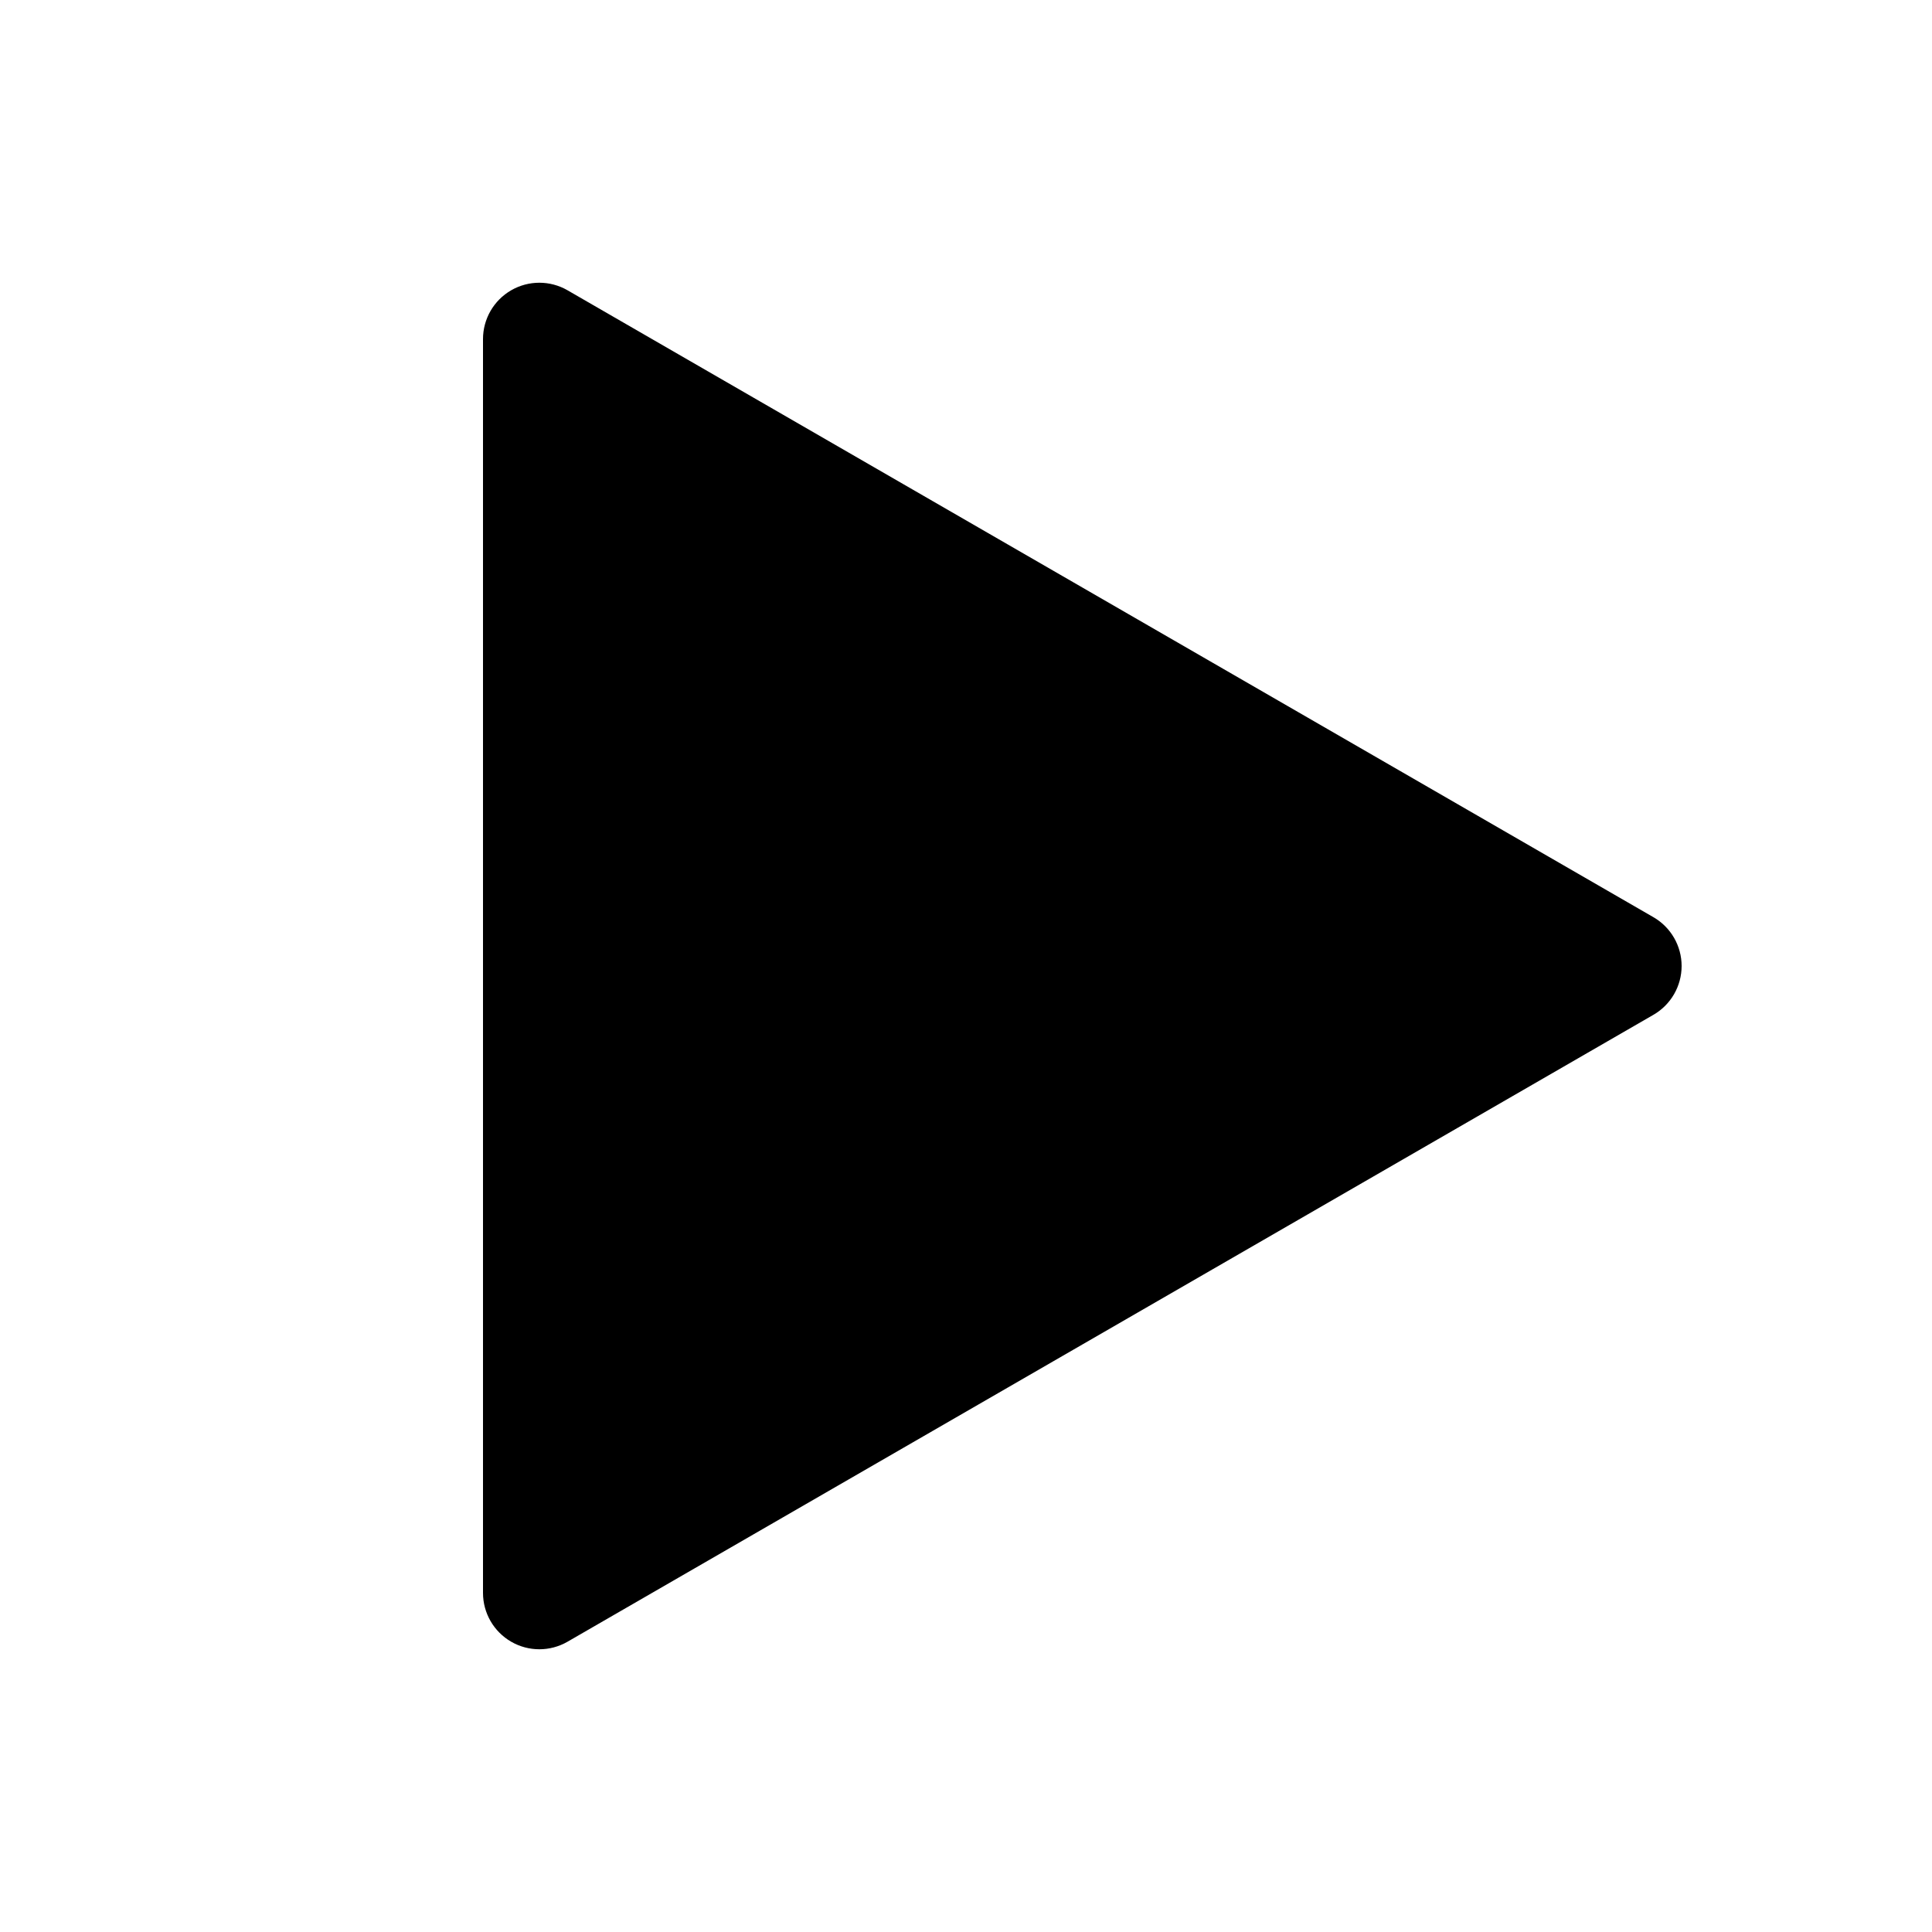
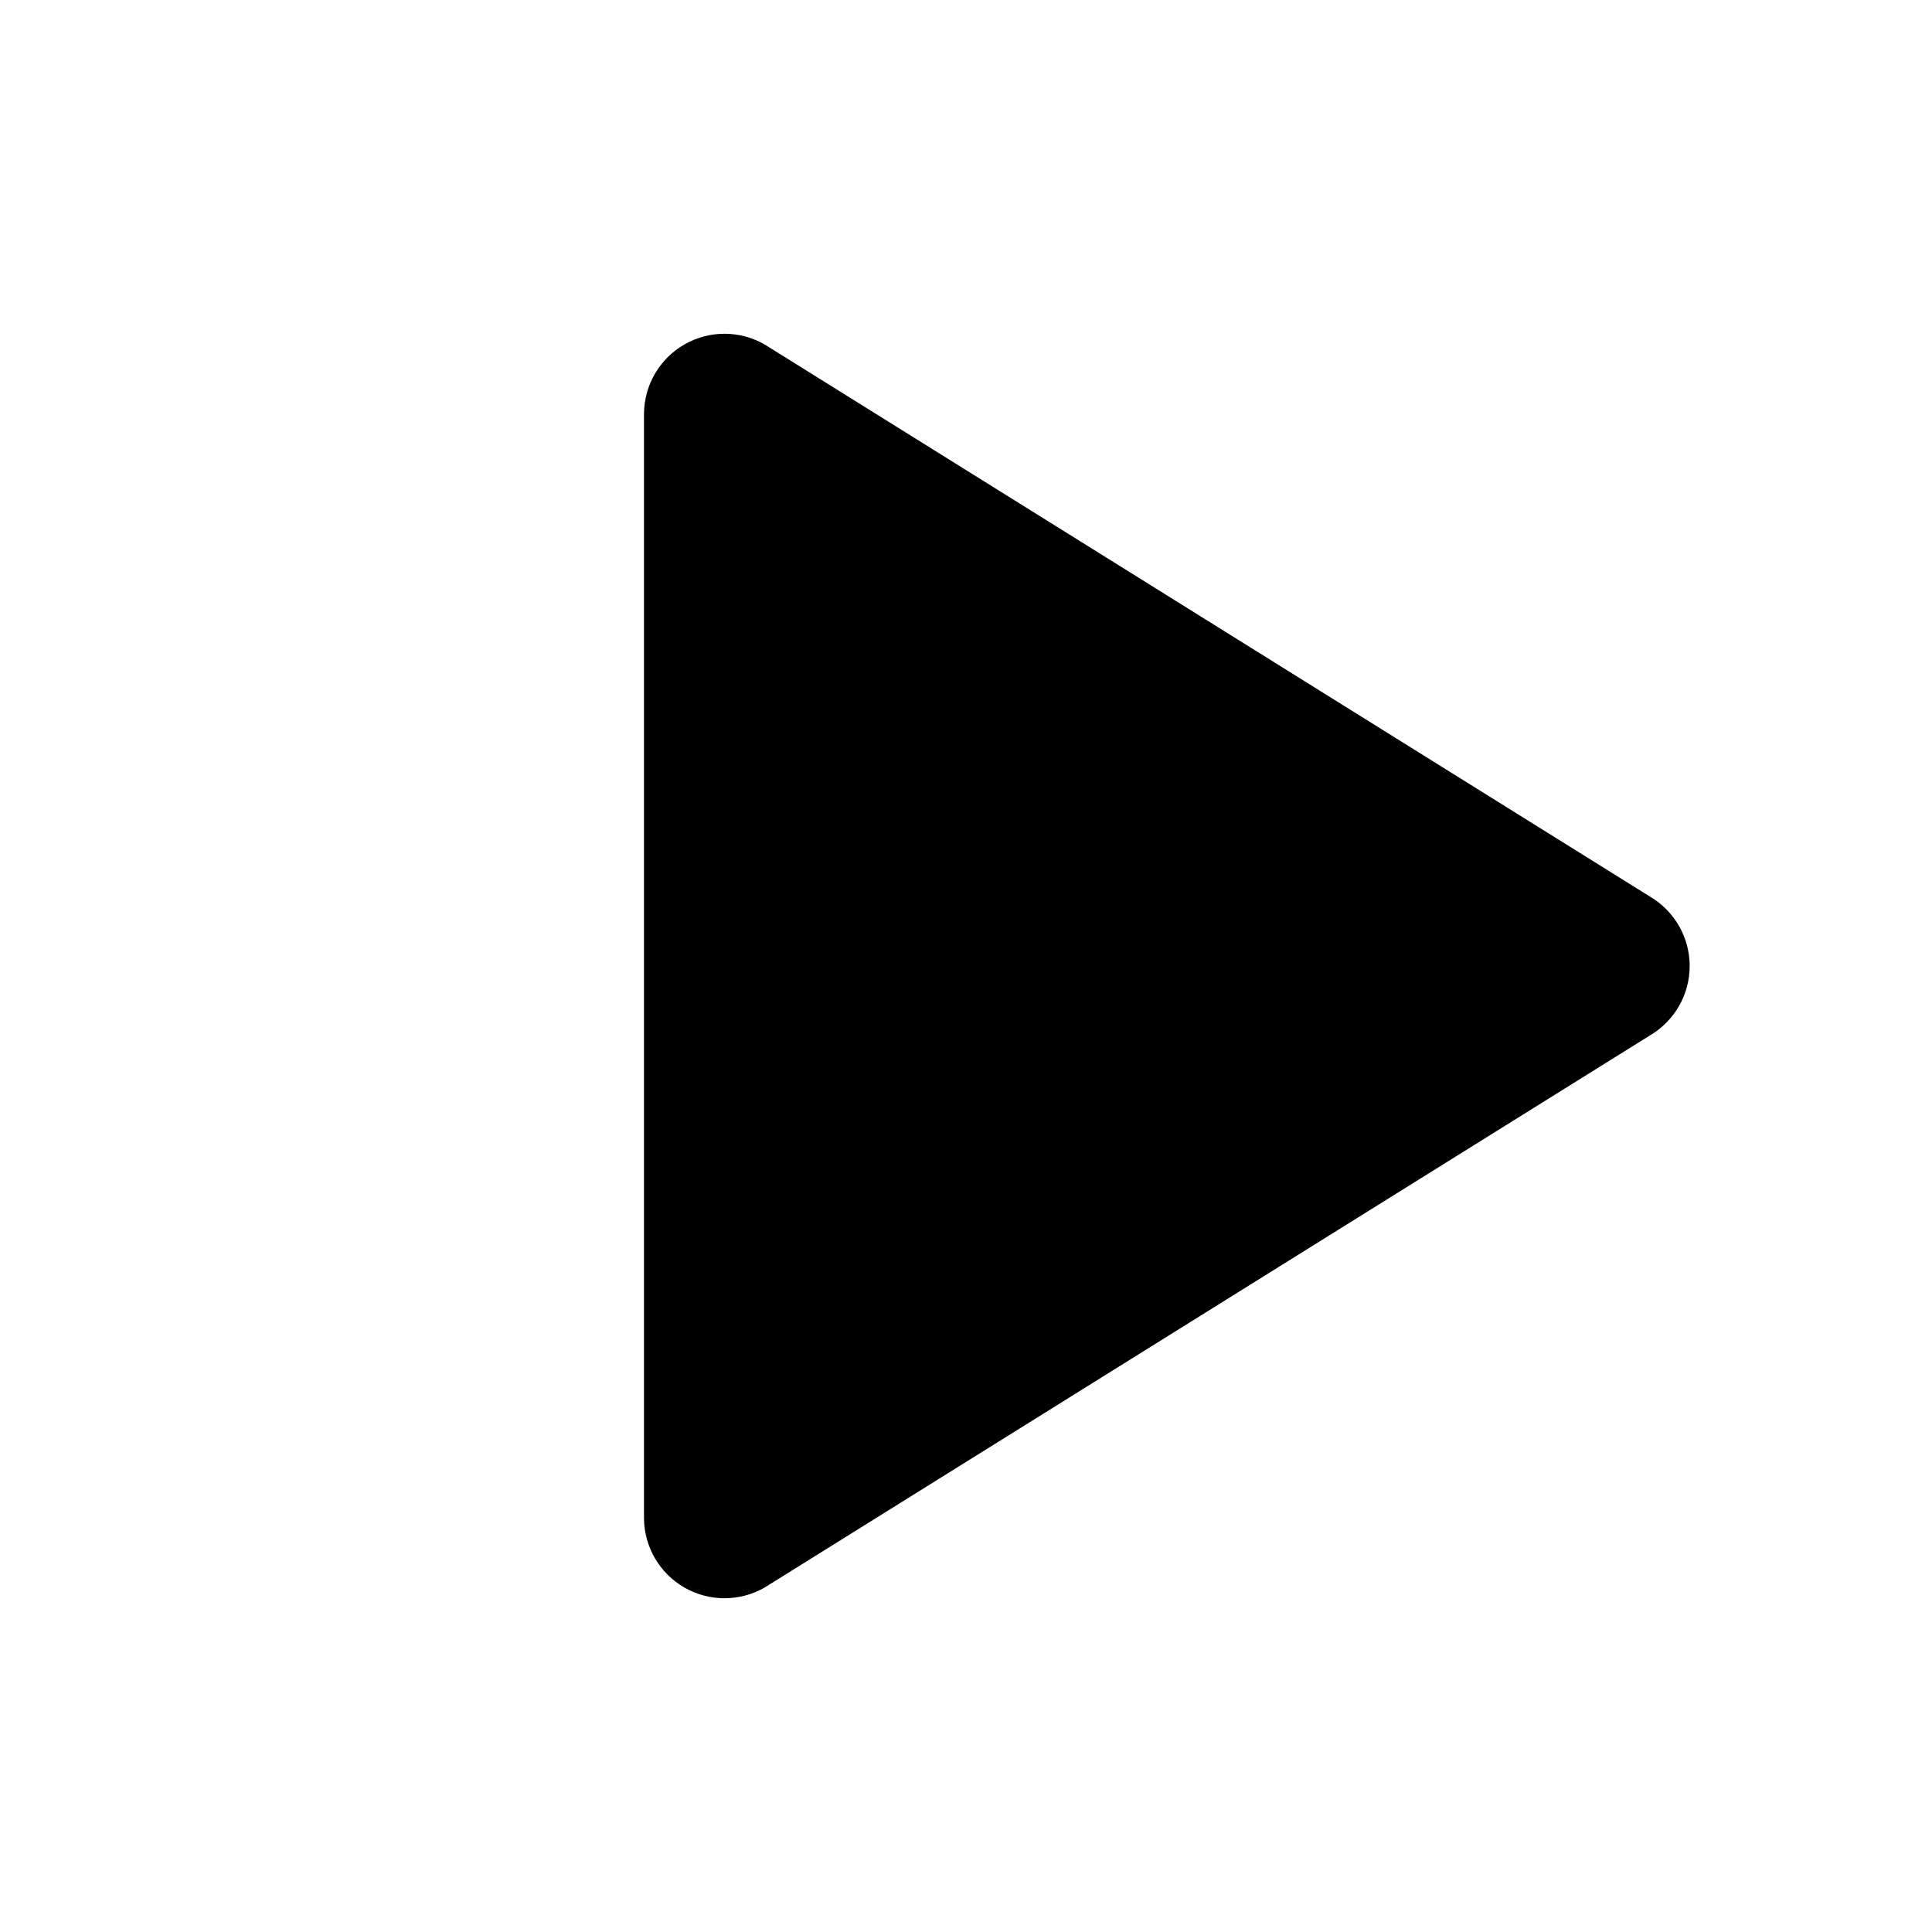
- <svg xmlns="http://www.w3.org/2000/svg" data-encore-id="icon" role="img" aria-hidden="true" class="e-91000-icon e-91000-baseline" viewBox="0 0 24 24">
-   <path d="m7.05 3.606 13.49 7.788a.7.7 0 0 1 0 1.212L7.05 20.394A.7.7 0 0 1 6 19.788V4.212a.7.7 0 0 1 1.05-.606" />
+ <svg xmlns="http://www.w3.org/2000/svg" viewBox="0 0 24 24" width="24" height="24" fill="currentColor">
+   <path d="M8 5.14v13.72a1 1 0 0 0 1.5.86l11-6.86a1 1 0 0 0 0-1.72l-11-6.86A1 1 0 0 0 8 5.14z" />
</svg>
